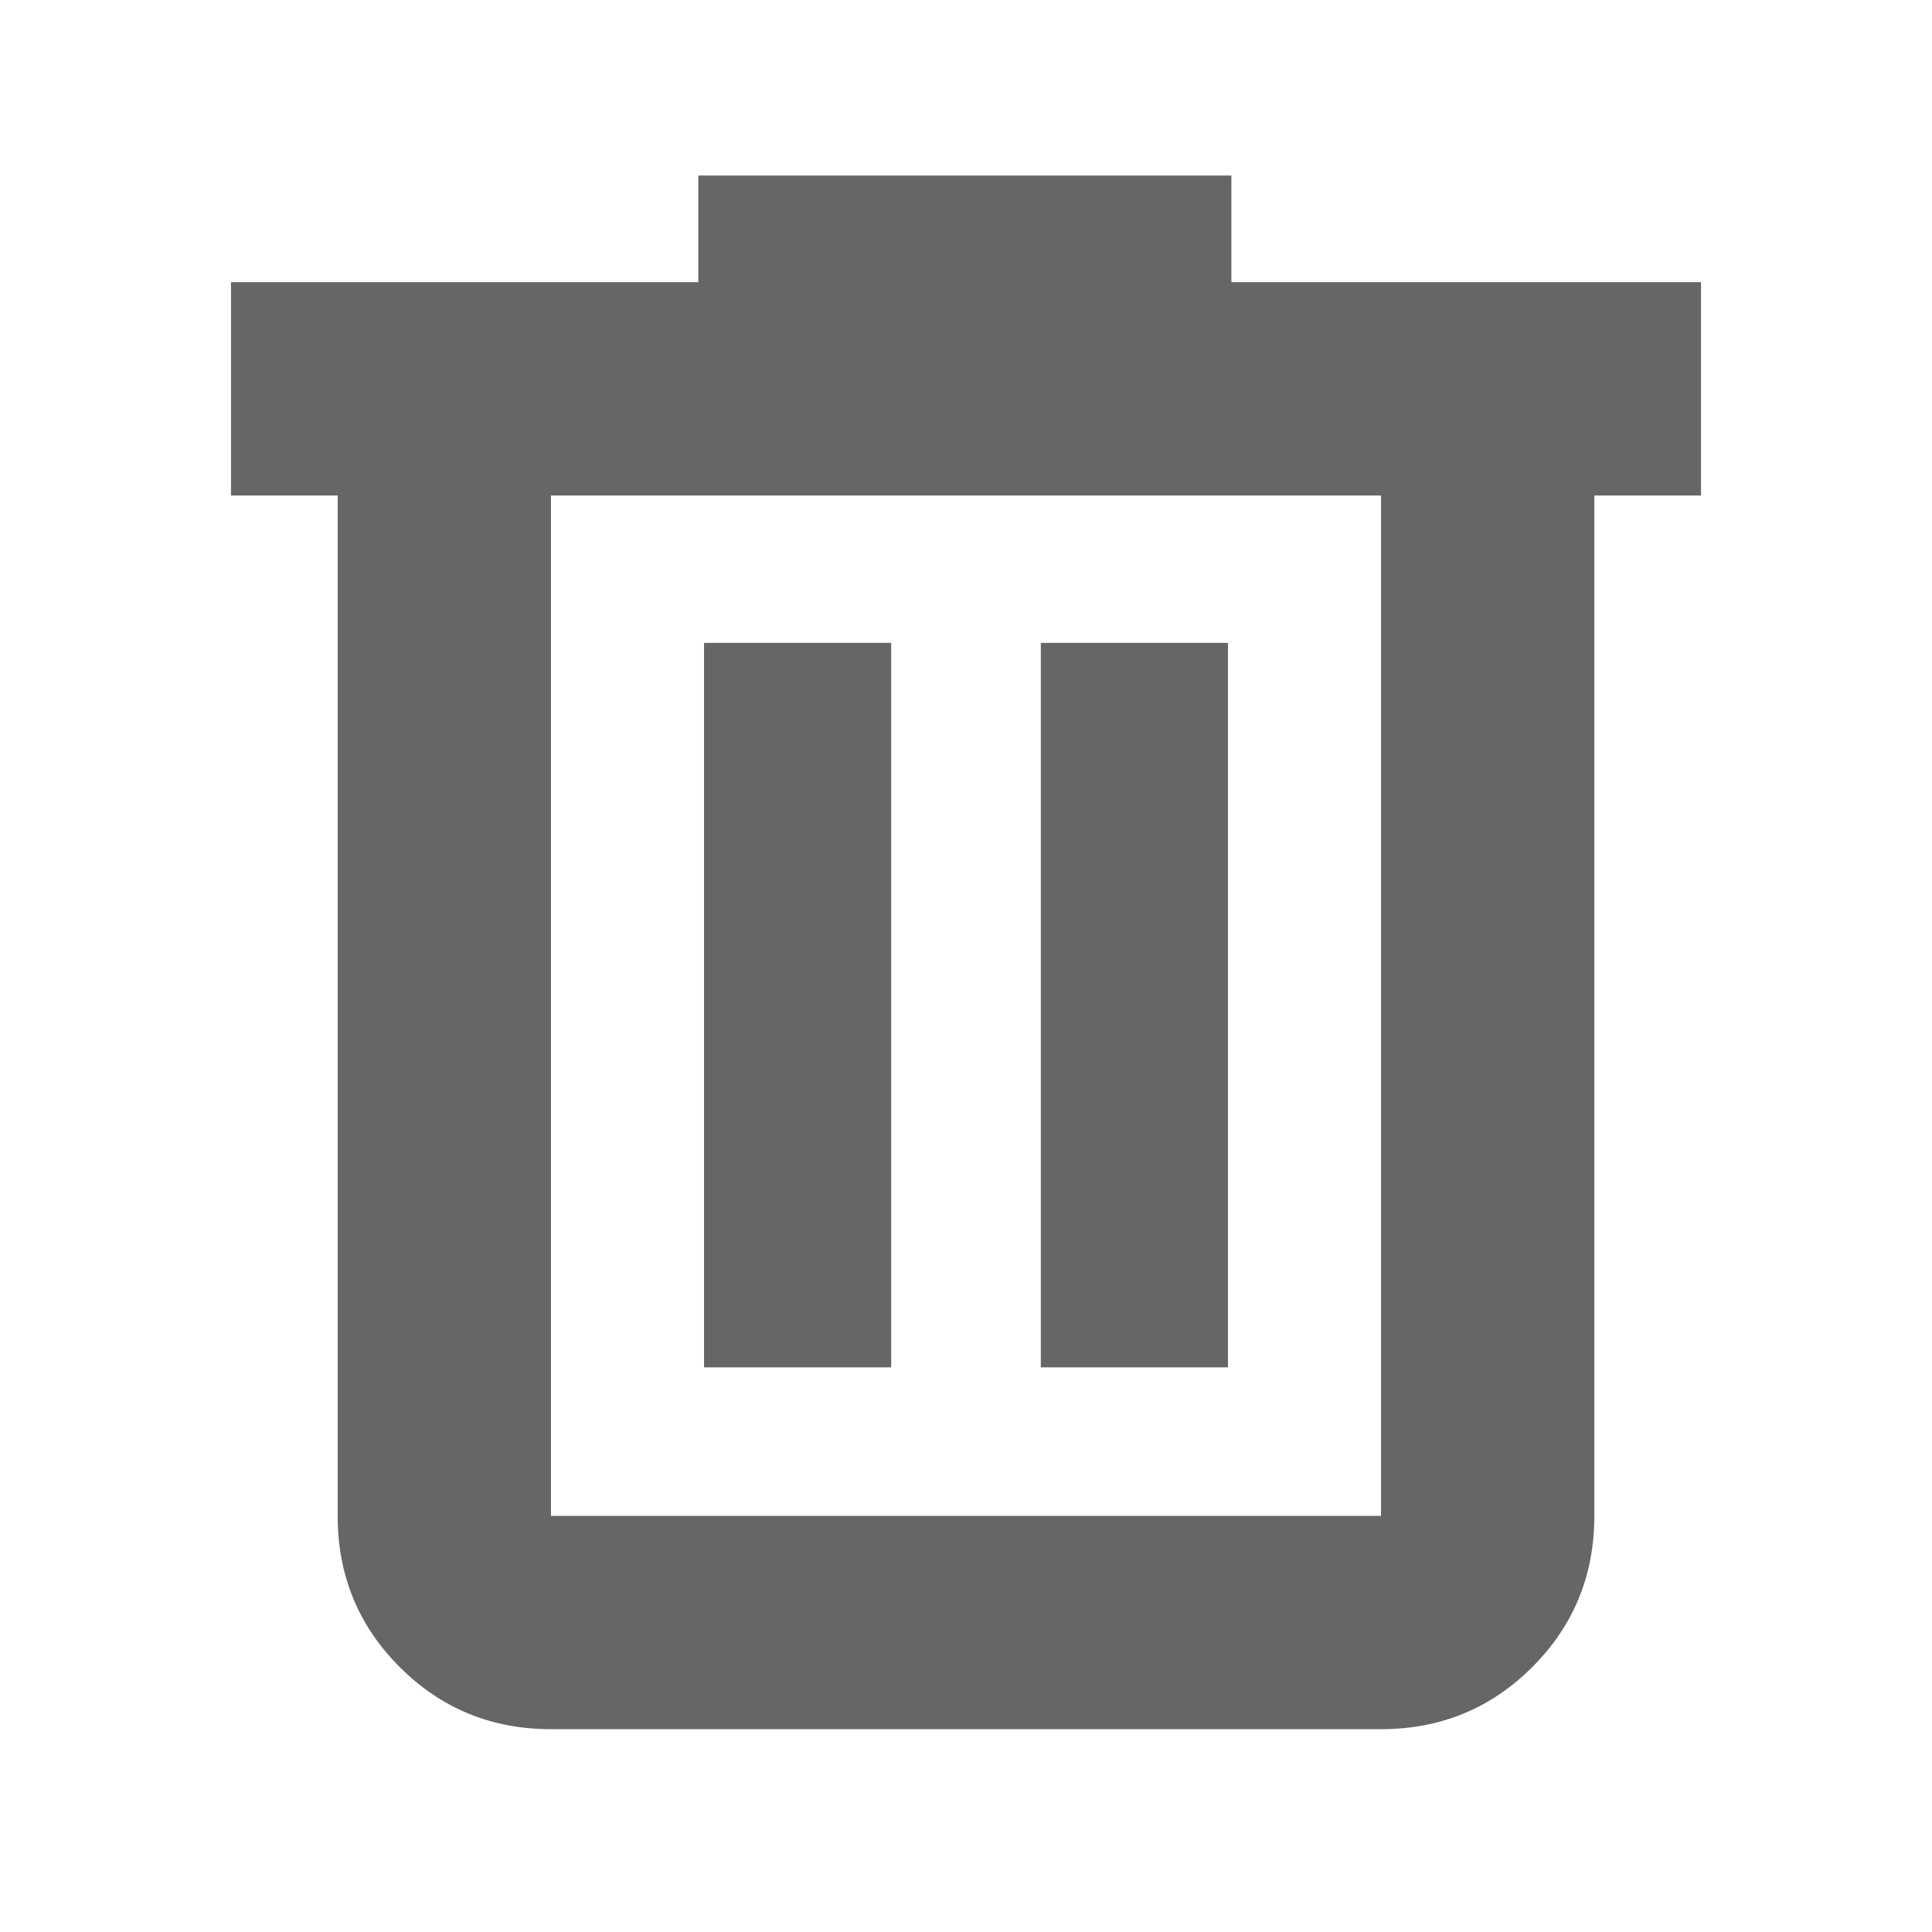
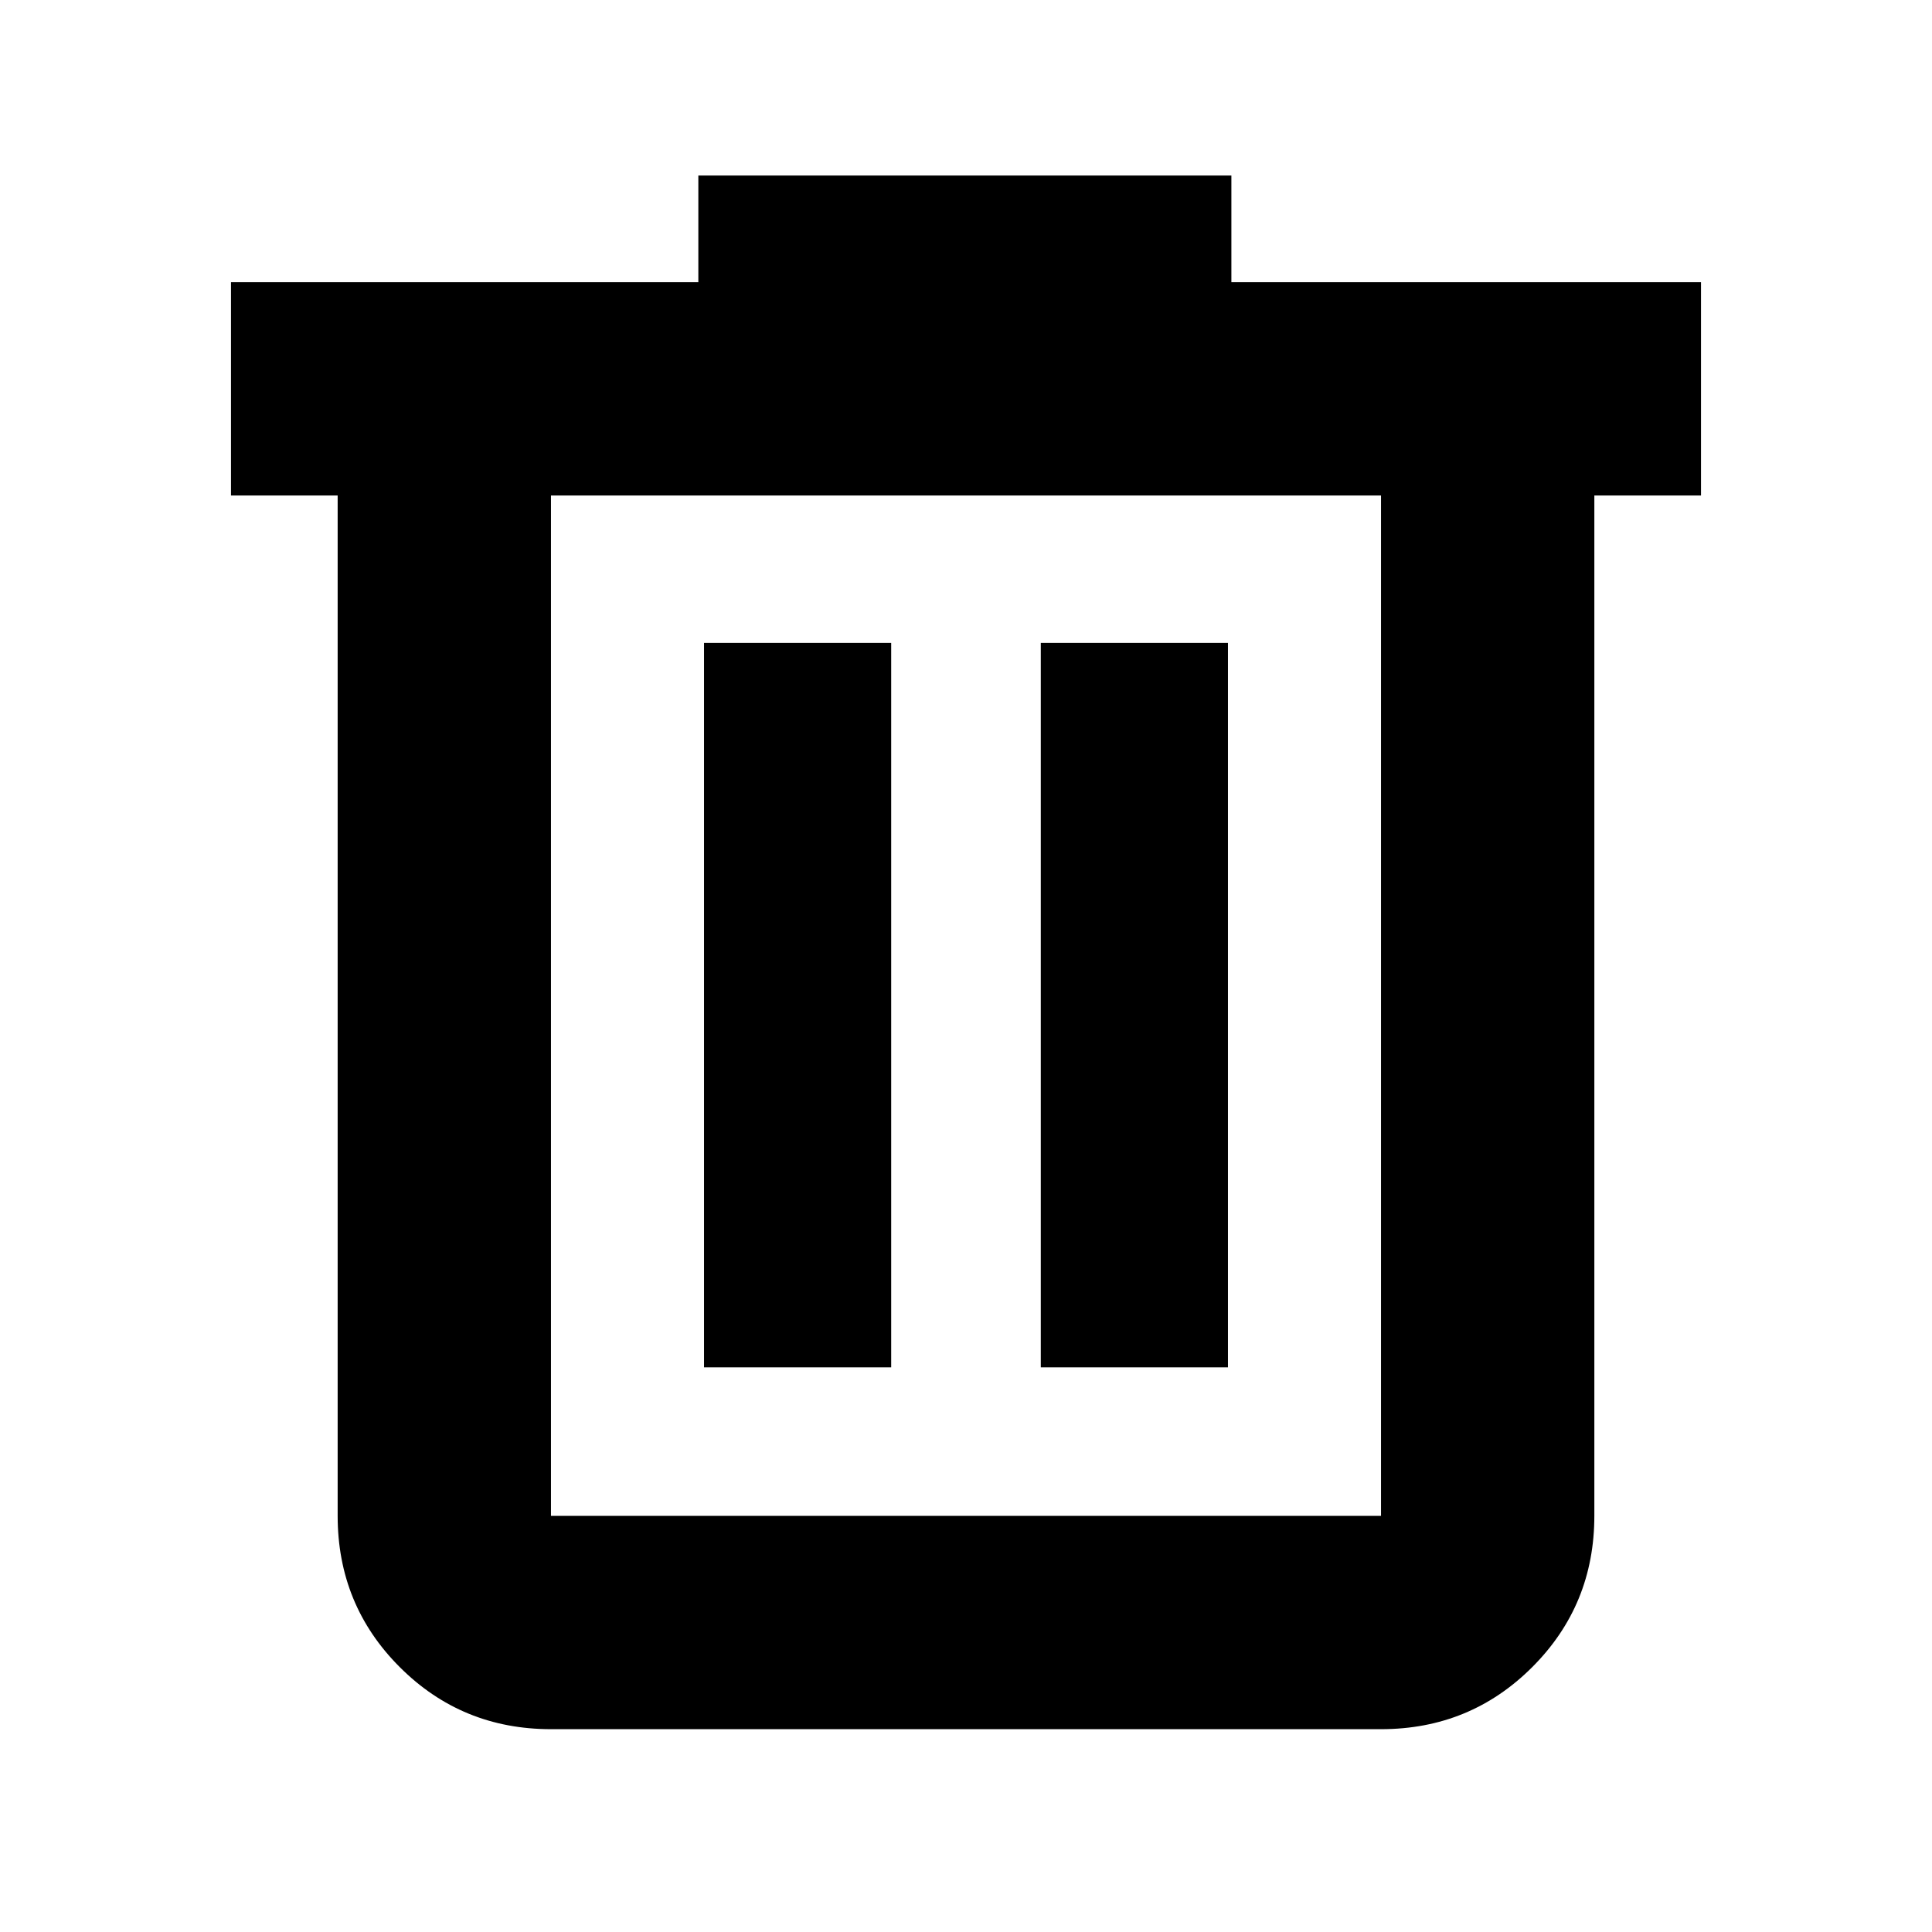
- <svg xmlns="http://www.w3.org/2000/svg" height="24px" viewBox="0 -960 960 960" width="24px" fill="#666666">
+ <svg xmlns="http://www.w3.org/2000/svg" height="24px" viewBox="0 -960 960 960" width="24px" fill="#000000">
  <path d="M273.78-100.78q-44.3 0-75.15-30.85-30.85-30.85-30.85-75.15v-507h-53v-106H347v-53h264.87v53h233.35v106h-53v507q0 44.3-30.85 75.15-30.85 30.85-75.15 30.85H273.78Zm412.44-613H273.78v507h412.44v-507ZM349.83-280.57h93v-360h-93v360Zm167.34 0h93v-360h-93v360ZM273.78-713.78v507-507Z" />
</svg>
